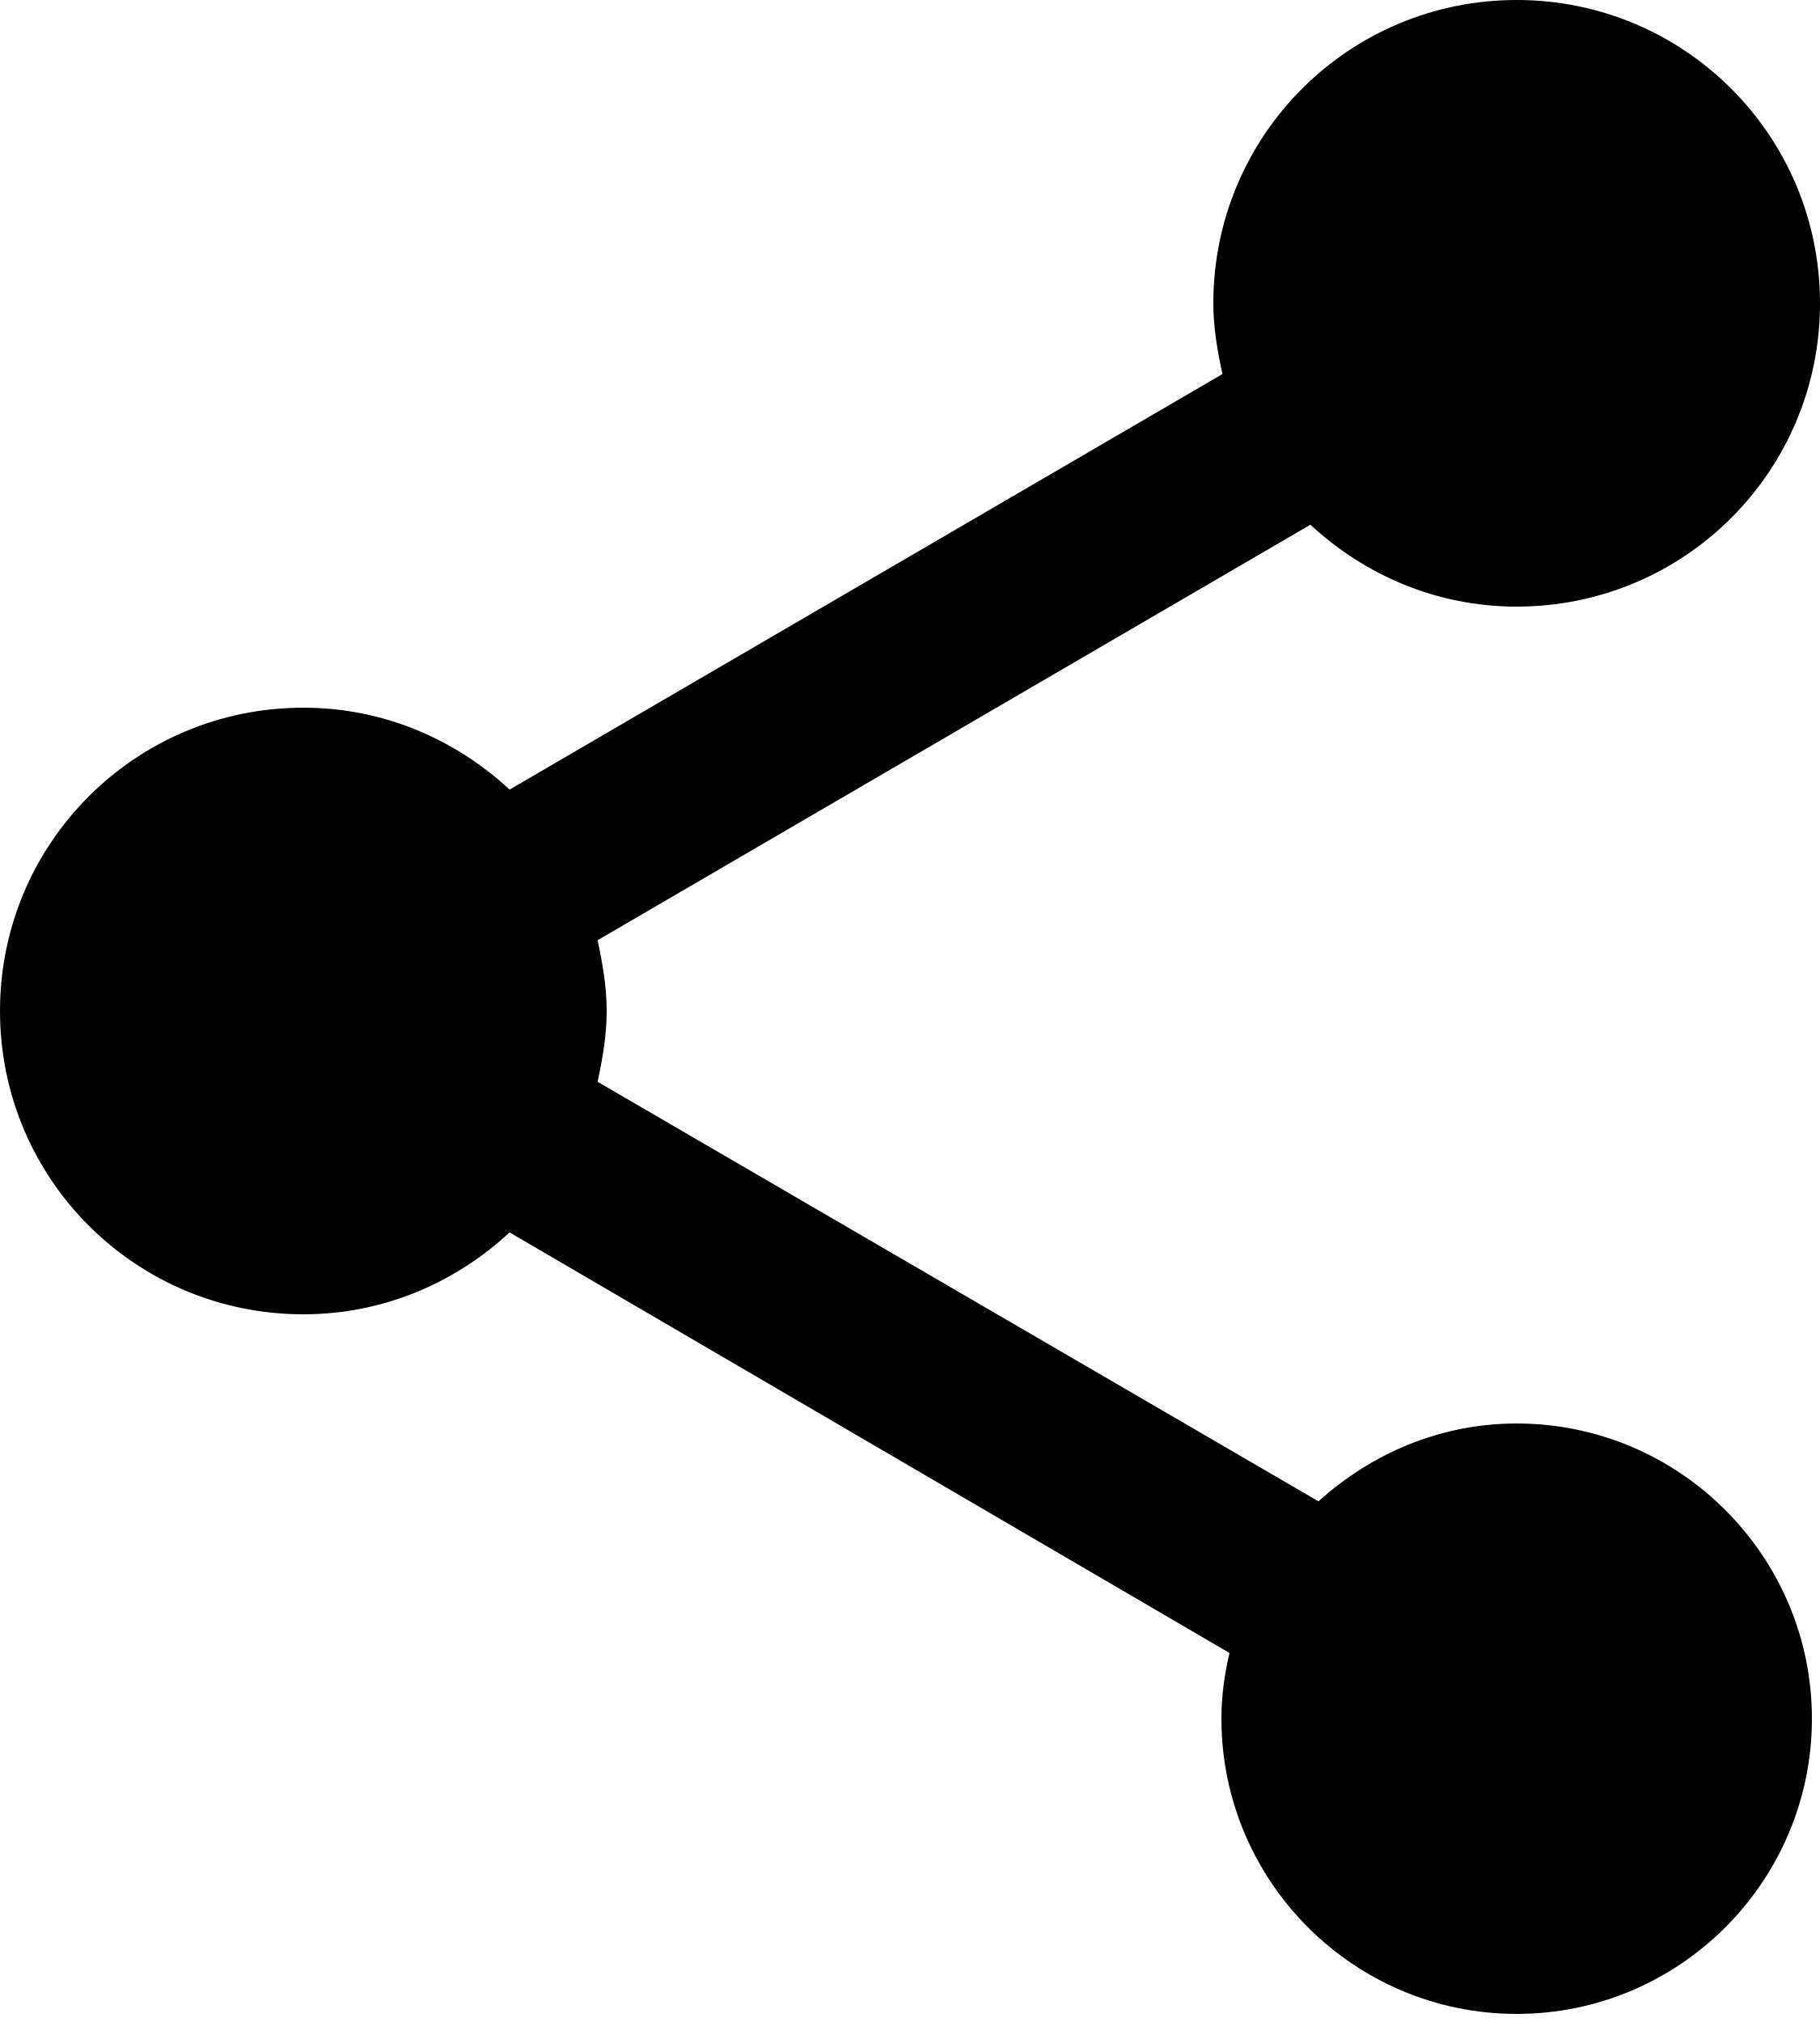
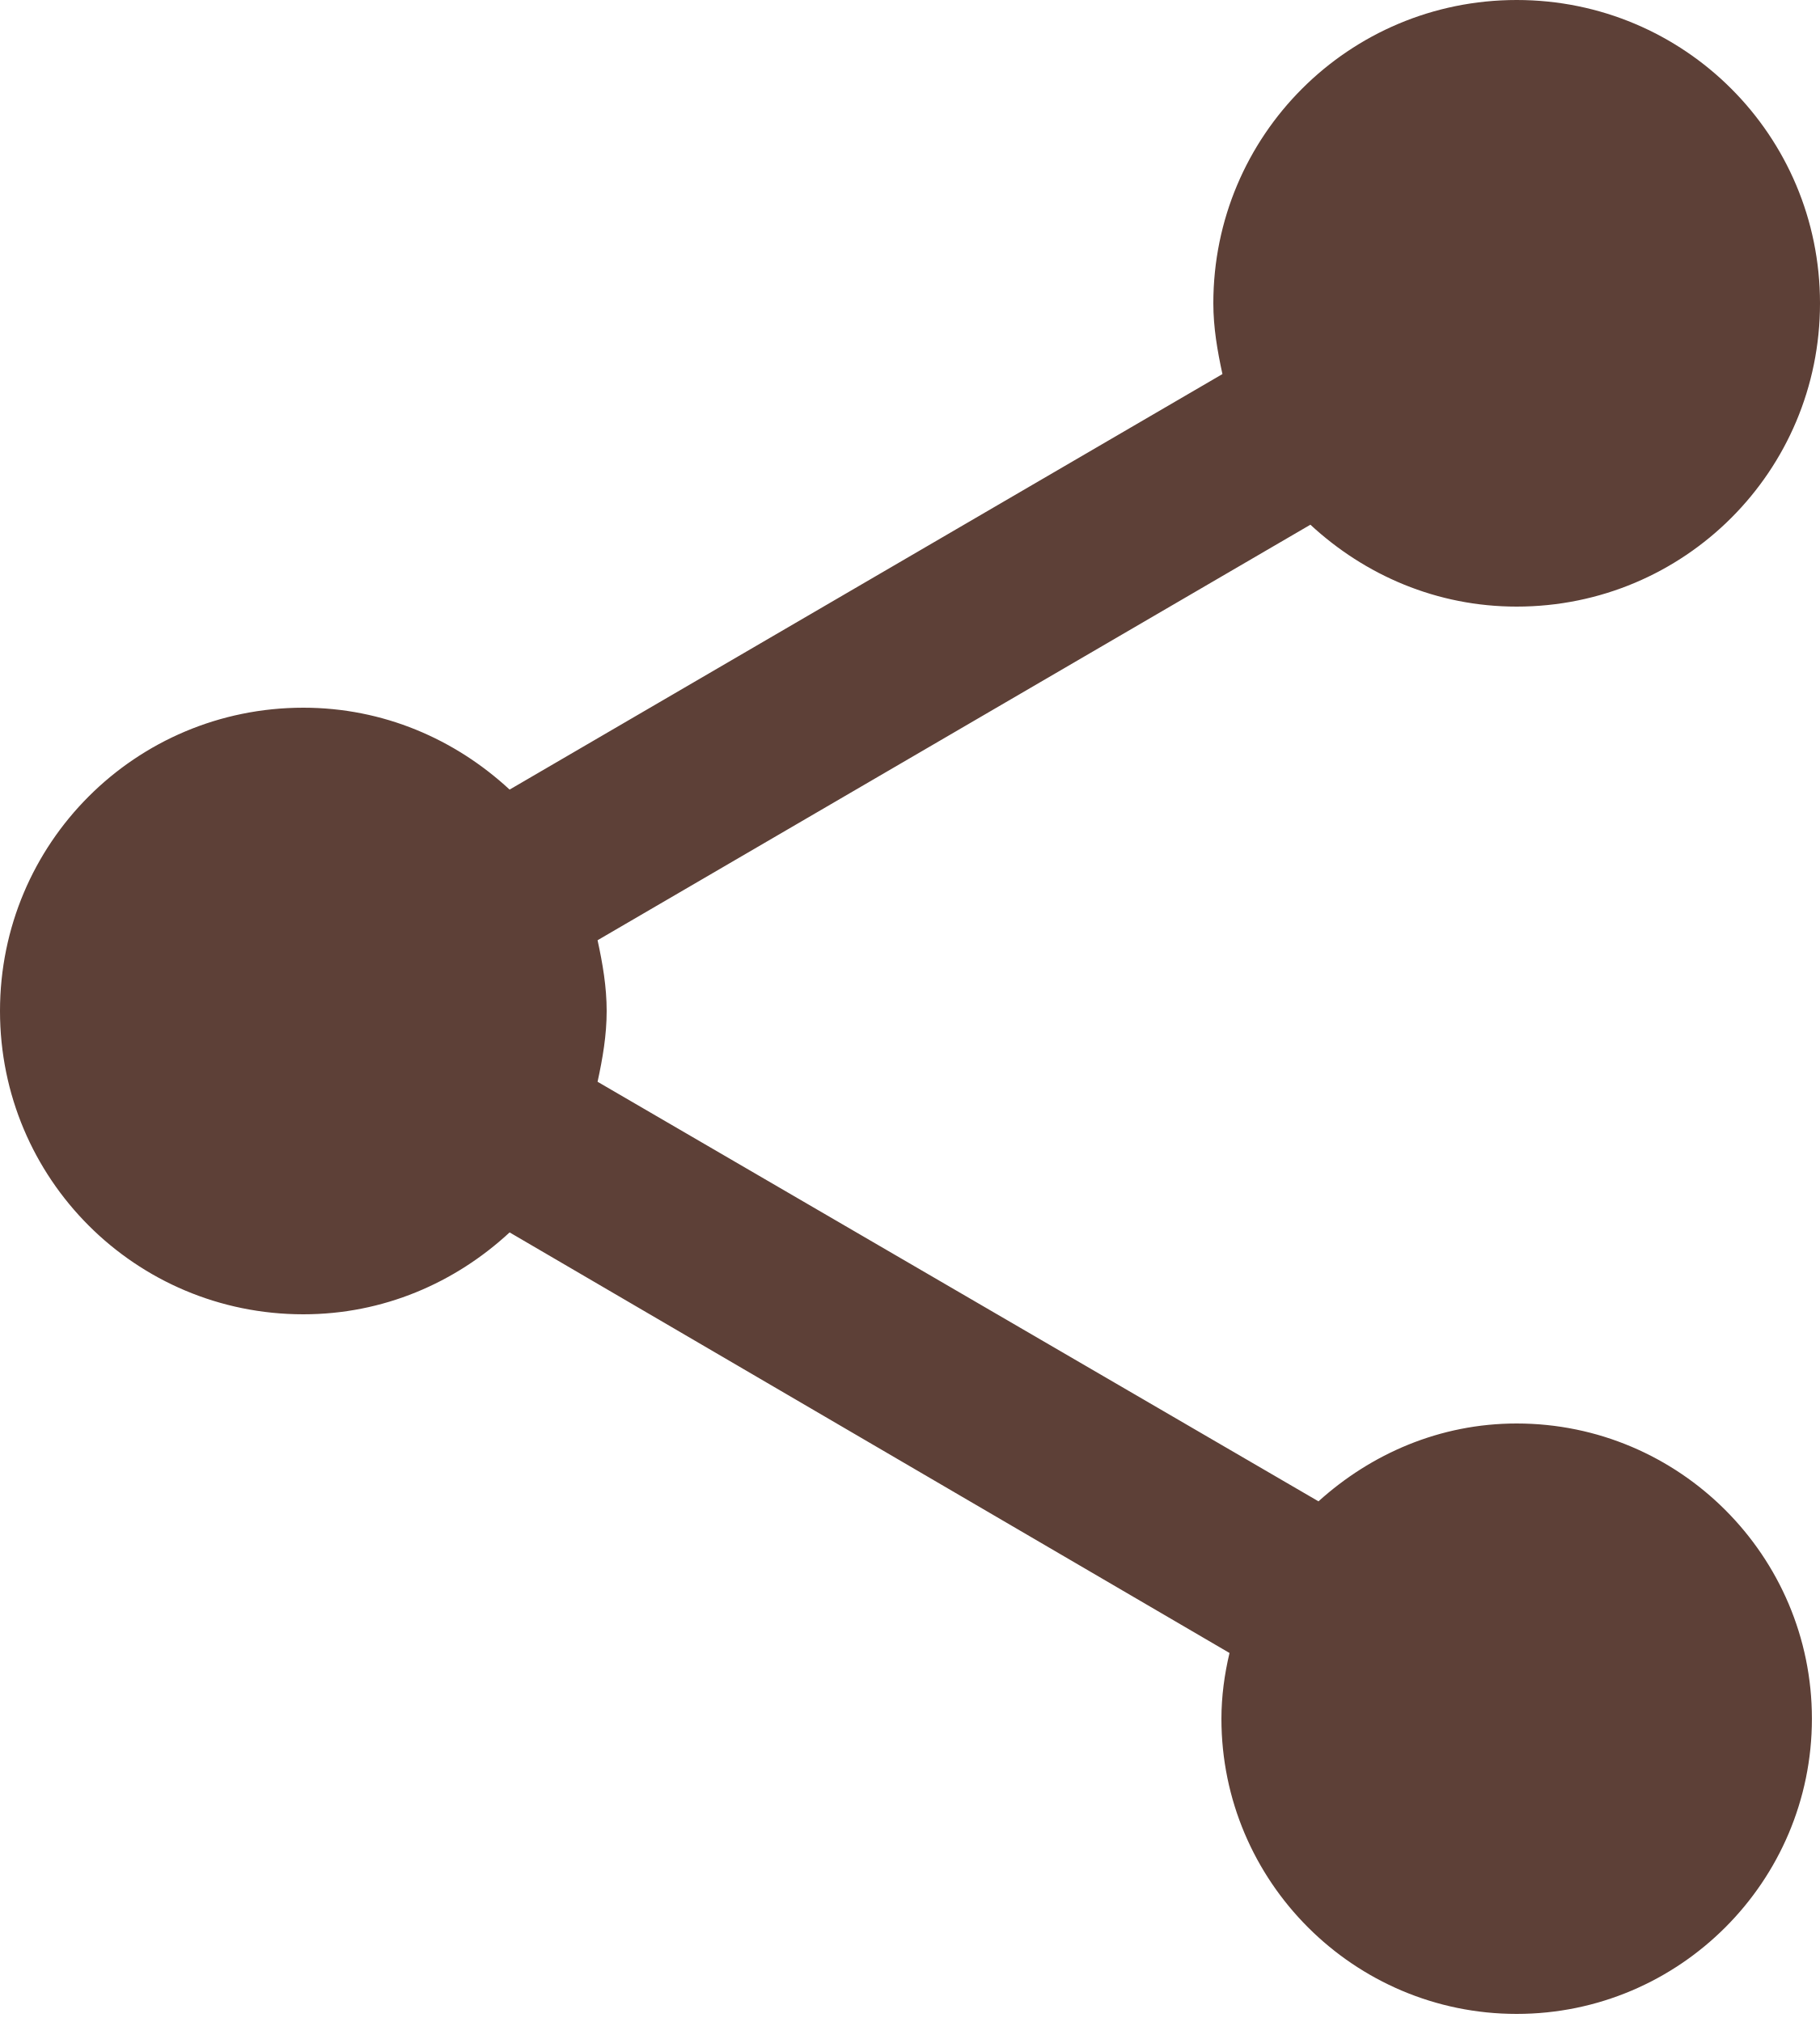
<svg xmlns="http://www.w3.org/2000/svg" width="18" height="20" viewBox="0 0 18 20" fill="none">
-   <path fill-rule="evenodd" clip-rule="evenodd" d="M15 14.08C14.24 14.08 13.56 14.38 13.04 14.85L5.91 10.7C5.96 10.47 6 10.24 6 10C6 9.76 5.96 9.53 5.91 9.3L12.96 5.19C13.5 5.69 14.21 6 15 6C16.66 6 18 4.66 18 3C18 1.34 16.66 0 15 0C13.34 0 12 1.34 12 3C12 3.24 12.04 3.47 12.09 3.7L5.04 7.81C4.5 7.31 3.79 7 3 7C1.34 7 0 8.34 0 10C0 11.66 1.34 13 3 13C3.79 13 4.5 12.69 5.04 12.19L12.16 16.35C12.11 16.56 12.08 16.78 12.08 17C12.08 18.61 13.39 19.92 15 19.92C16.61 19.92 17.92 18.61 17.92 17C17.92 15.39 16.61 14.08 15 14.08Z" fill="black" />
+   <path fill-rule="evenodd" clip-rule="evenodd" d="M15 14.08C14.24 14.08 13.56 14.38 13.04 14.85L5.91 10.7C5.96 10.47 6 10.24 6 10C6 9.76 5.96 9.53 5.91 9.3L12.96 5.19C13.5 5.69 14.21 6 15 6C16.66 6 18 4.66 18 3C18 1.34 16.66 0 15 0C13.34 0 12 1.34 12 3C12 3.24 12.04 3.47 12.09 3.7L5.04 7.81C4.5 7.31 3.79 7 3 7C1.34 7 0 8.34 0 10C0 11.66 1.34 13 3 13C3.79 13 4.5 12.69 5.04 12.19L12.16 16.35C12.11 16.56 12.08 16.78 12.08 17C12.08 18.61 13.39 19.92 15 19.92C16.61 19.92 17.92 18.61 17.92 17C17.92 15.39 16.61 14.08 15 14.08Z" fill="#5D4037" />
</svg>
